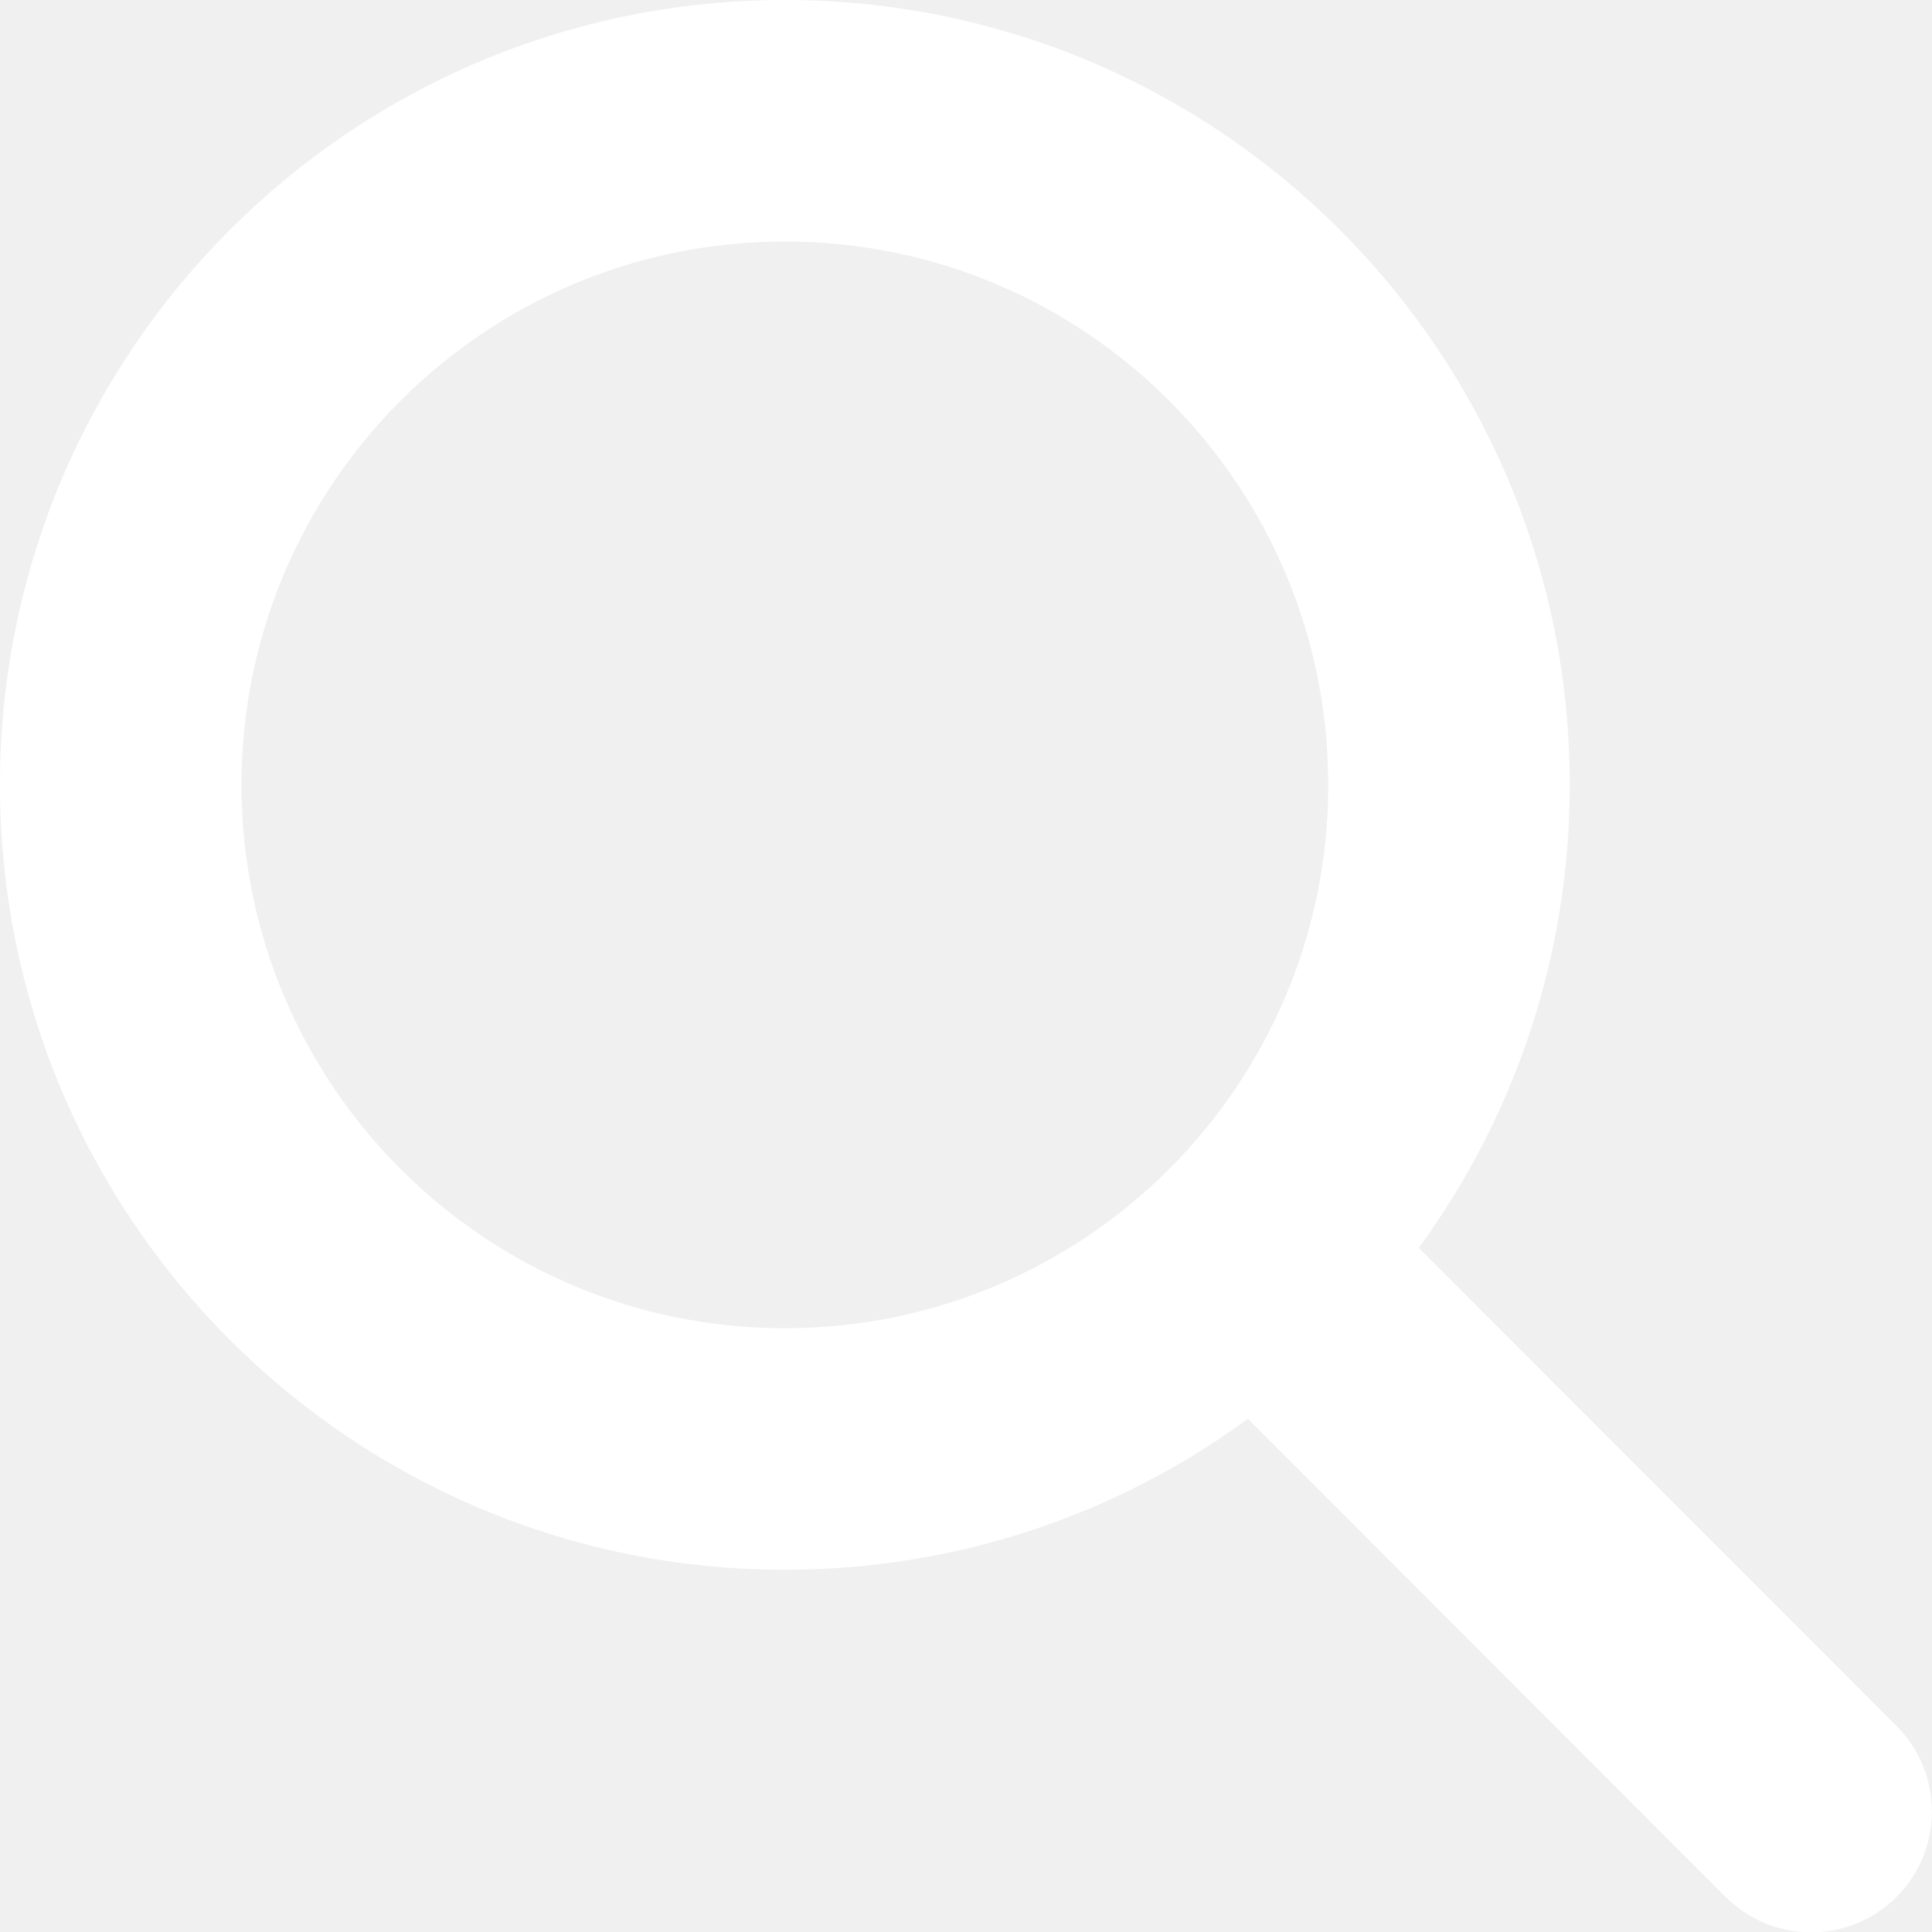
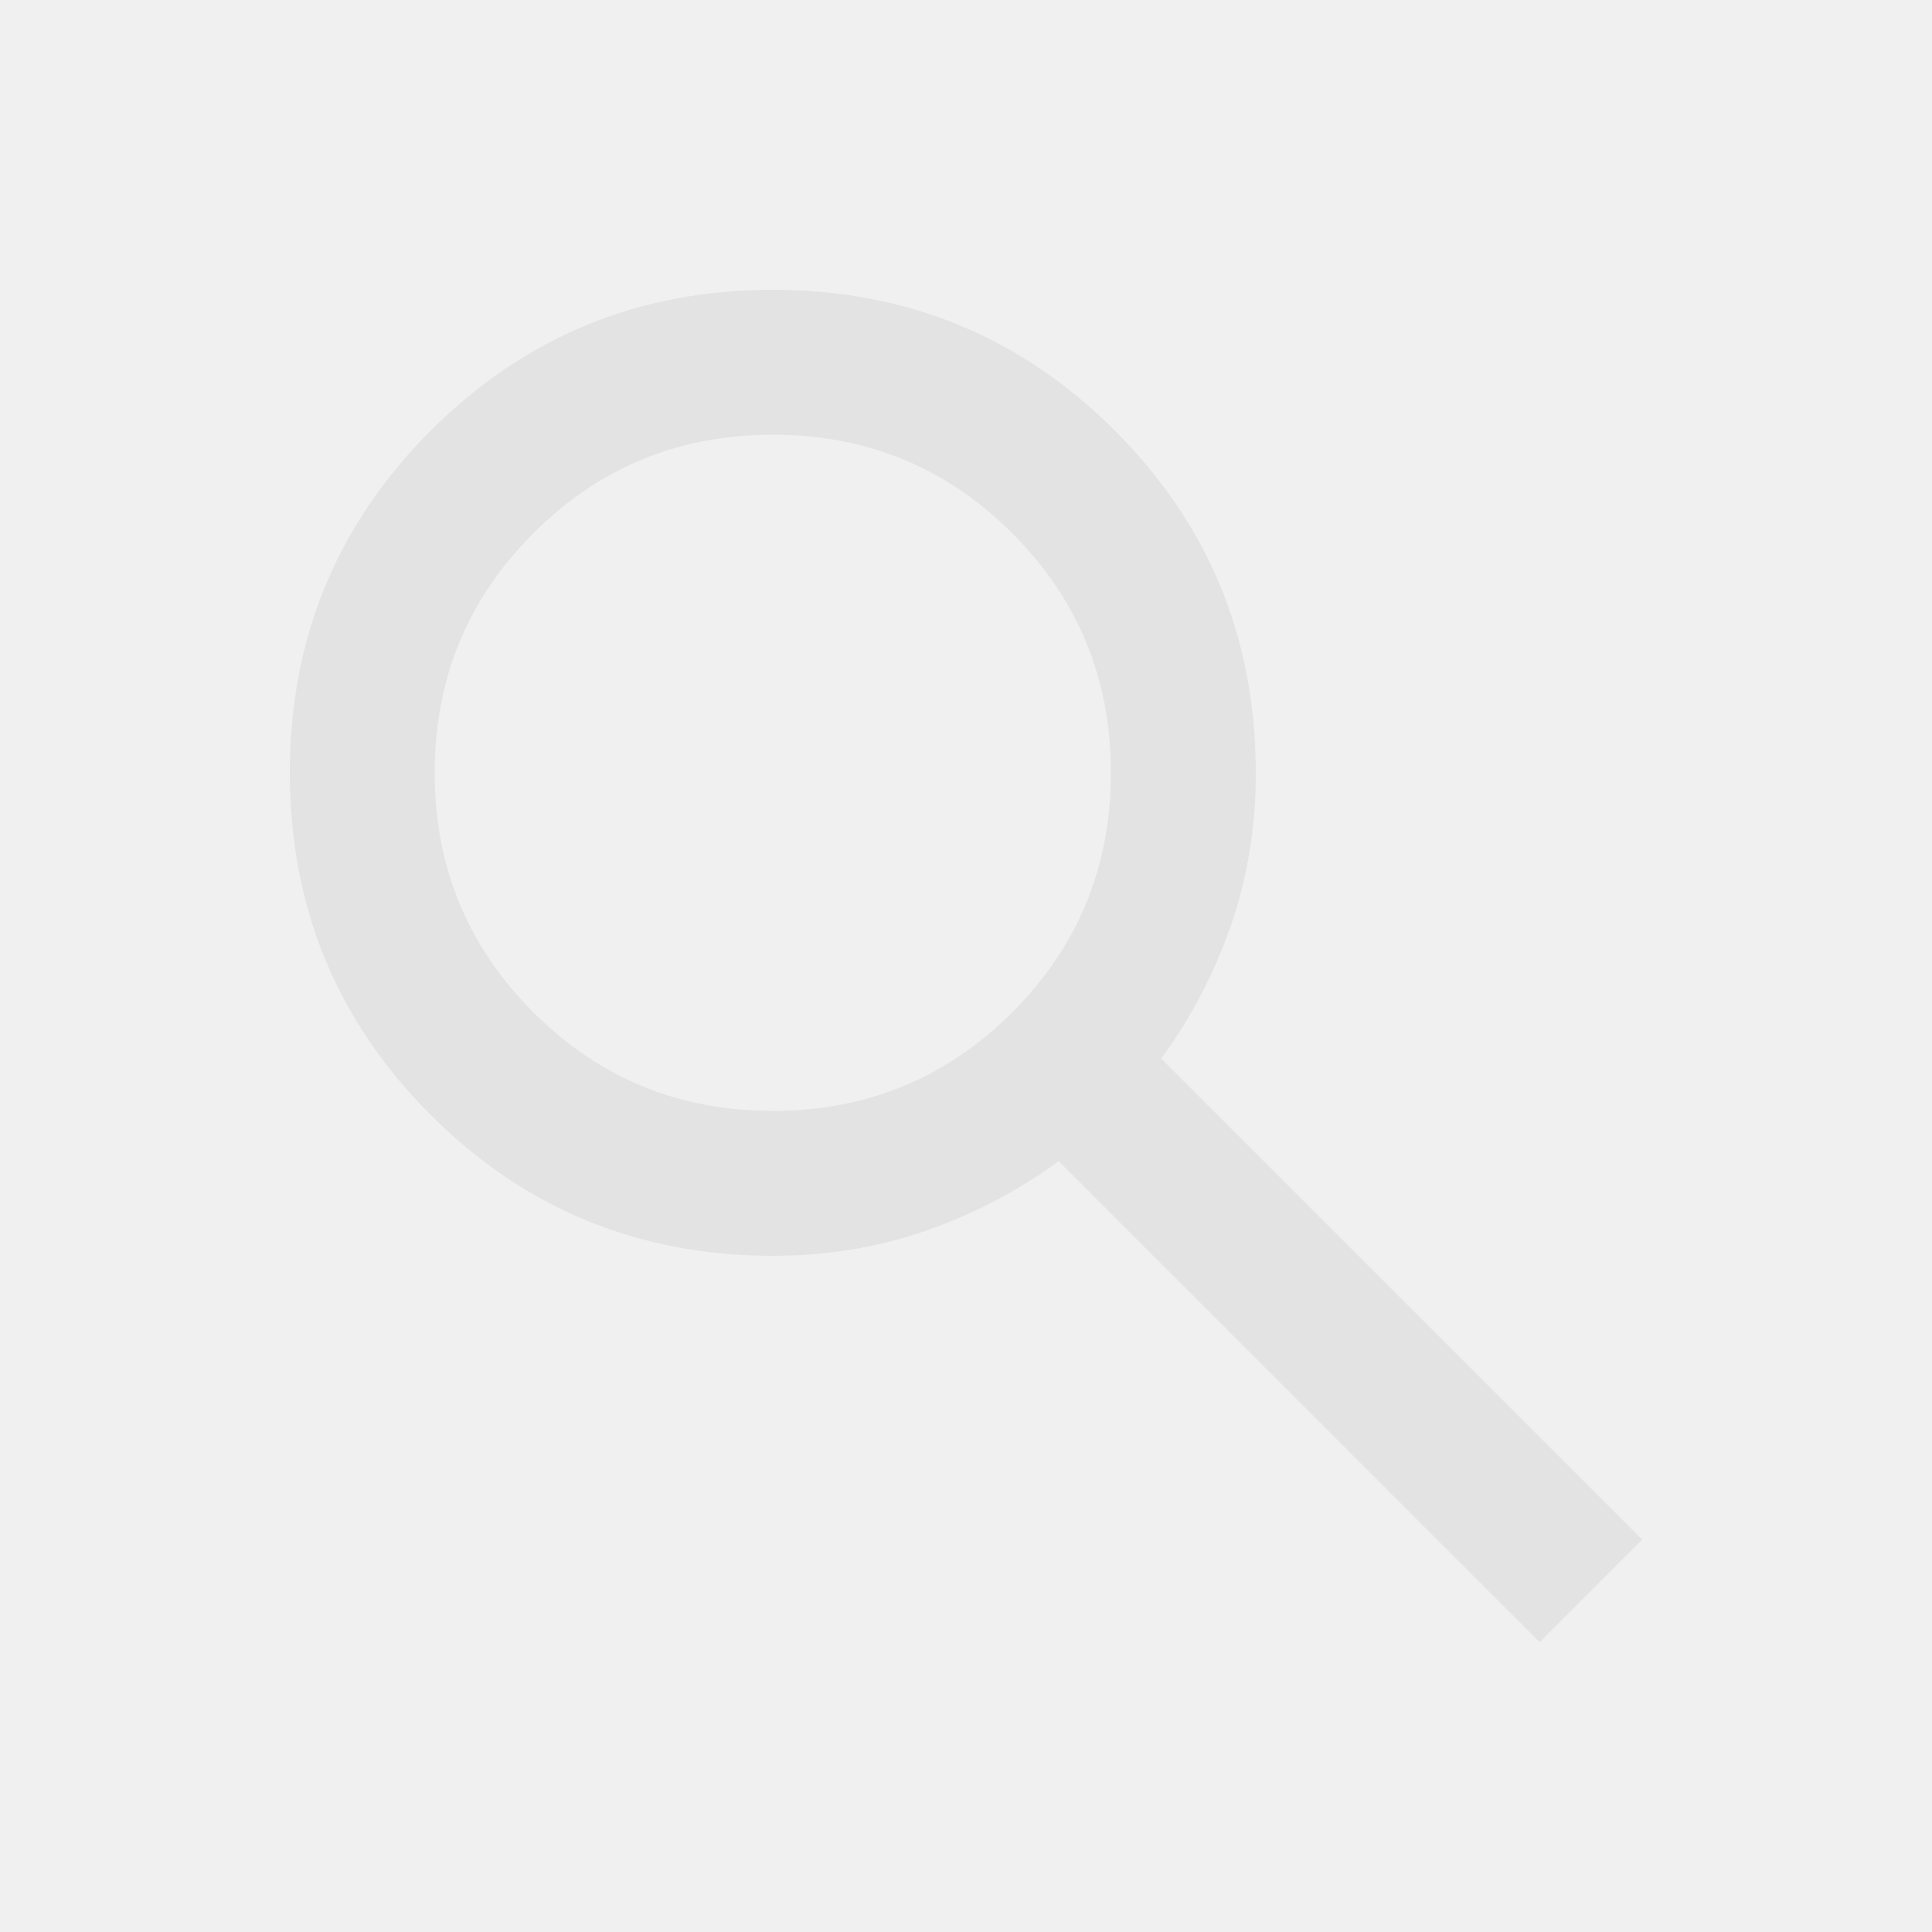
- <svg xmlns="http://www.w3.org/2000/svg" viewBox="0 0 512 512" fill="#fff">
-   <path d="M416 208c0 45.9-14.9 88.3-40 122.7L502.6 457.4c12.5 12.5 12.5 32.8 0 45.3s-32.8 12.5-45.3 0L330.7 376c-34.4 25.2-76.8 40-122.7 40C93.1 416 0 322.9 0 208S93.1 0 208 0S416 93.1 416 208zM208 352a144 144 0 1 0 0-288 144 144 0 1 0 0 288z" />
+ <svg xmlns="http://www.w3.org/2000/svg" height="20px" viewBox="0 -960 960 960" width="20px" fill="#e3e3e3">
+   <path d="M765-144 526-383q-30 22-65.79 34.5-35.79 12.5-76.18 12.5Q284-336 214-406t-70-170q0-100 70-170t170-70q100 0 170 70t70 170.03q0 40.39-12.5 76.18Q599-464 577-434l239 239-51 51ZM384-408q70 0 119-49t49-119q0-70-49-119t-119-49q-70 0-119 49t-49 119q0 70 49 119t119 49Z" />
</svg>
